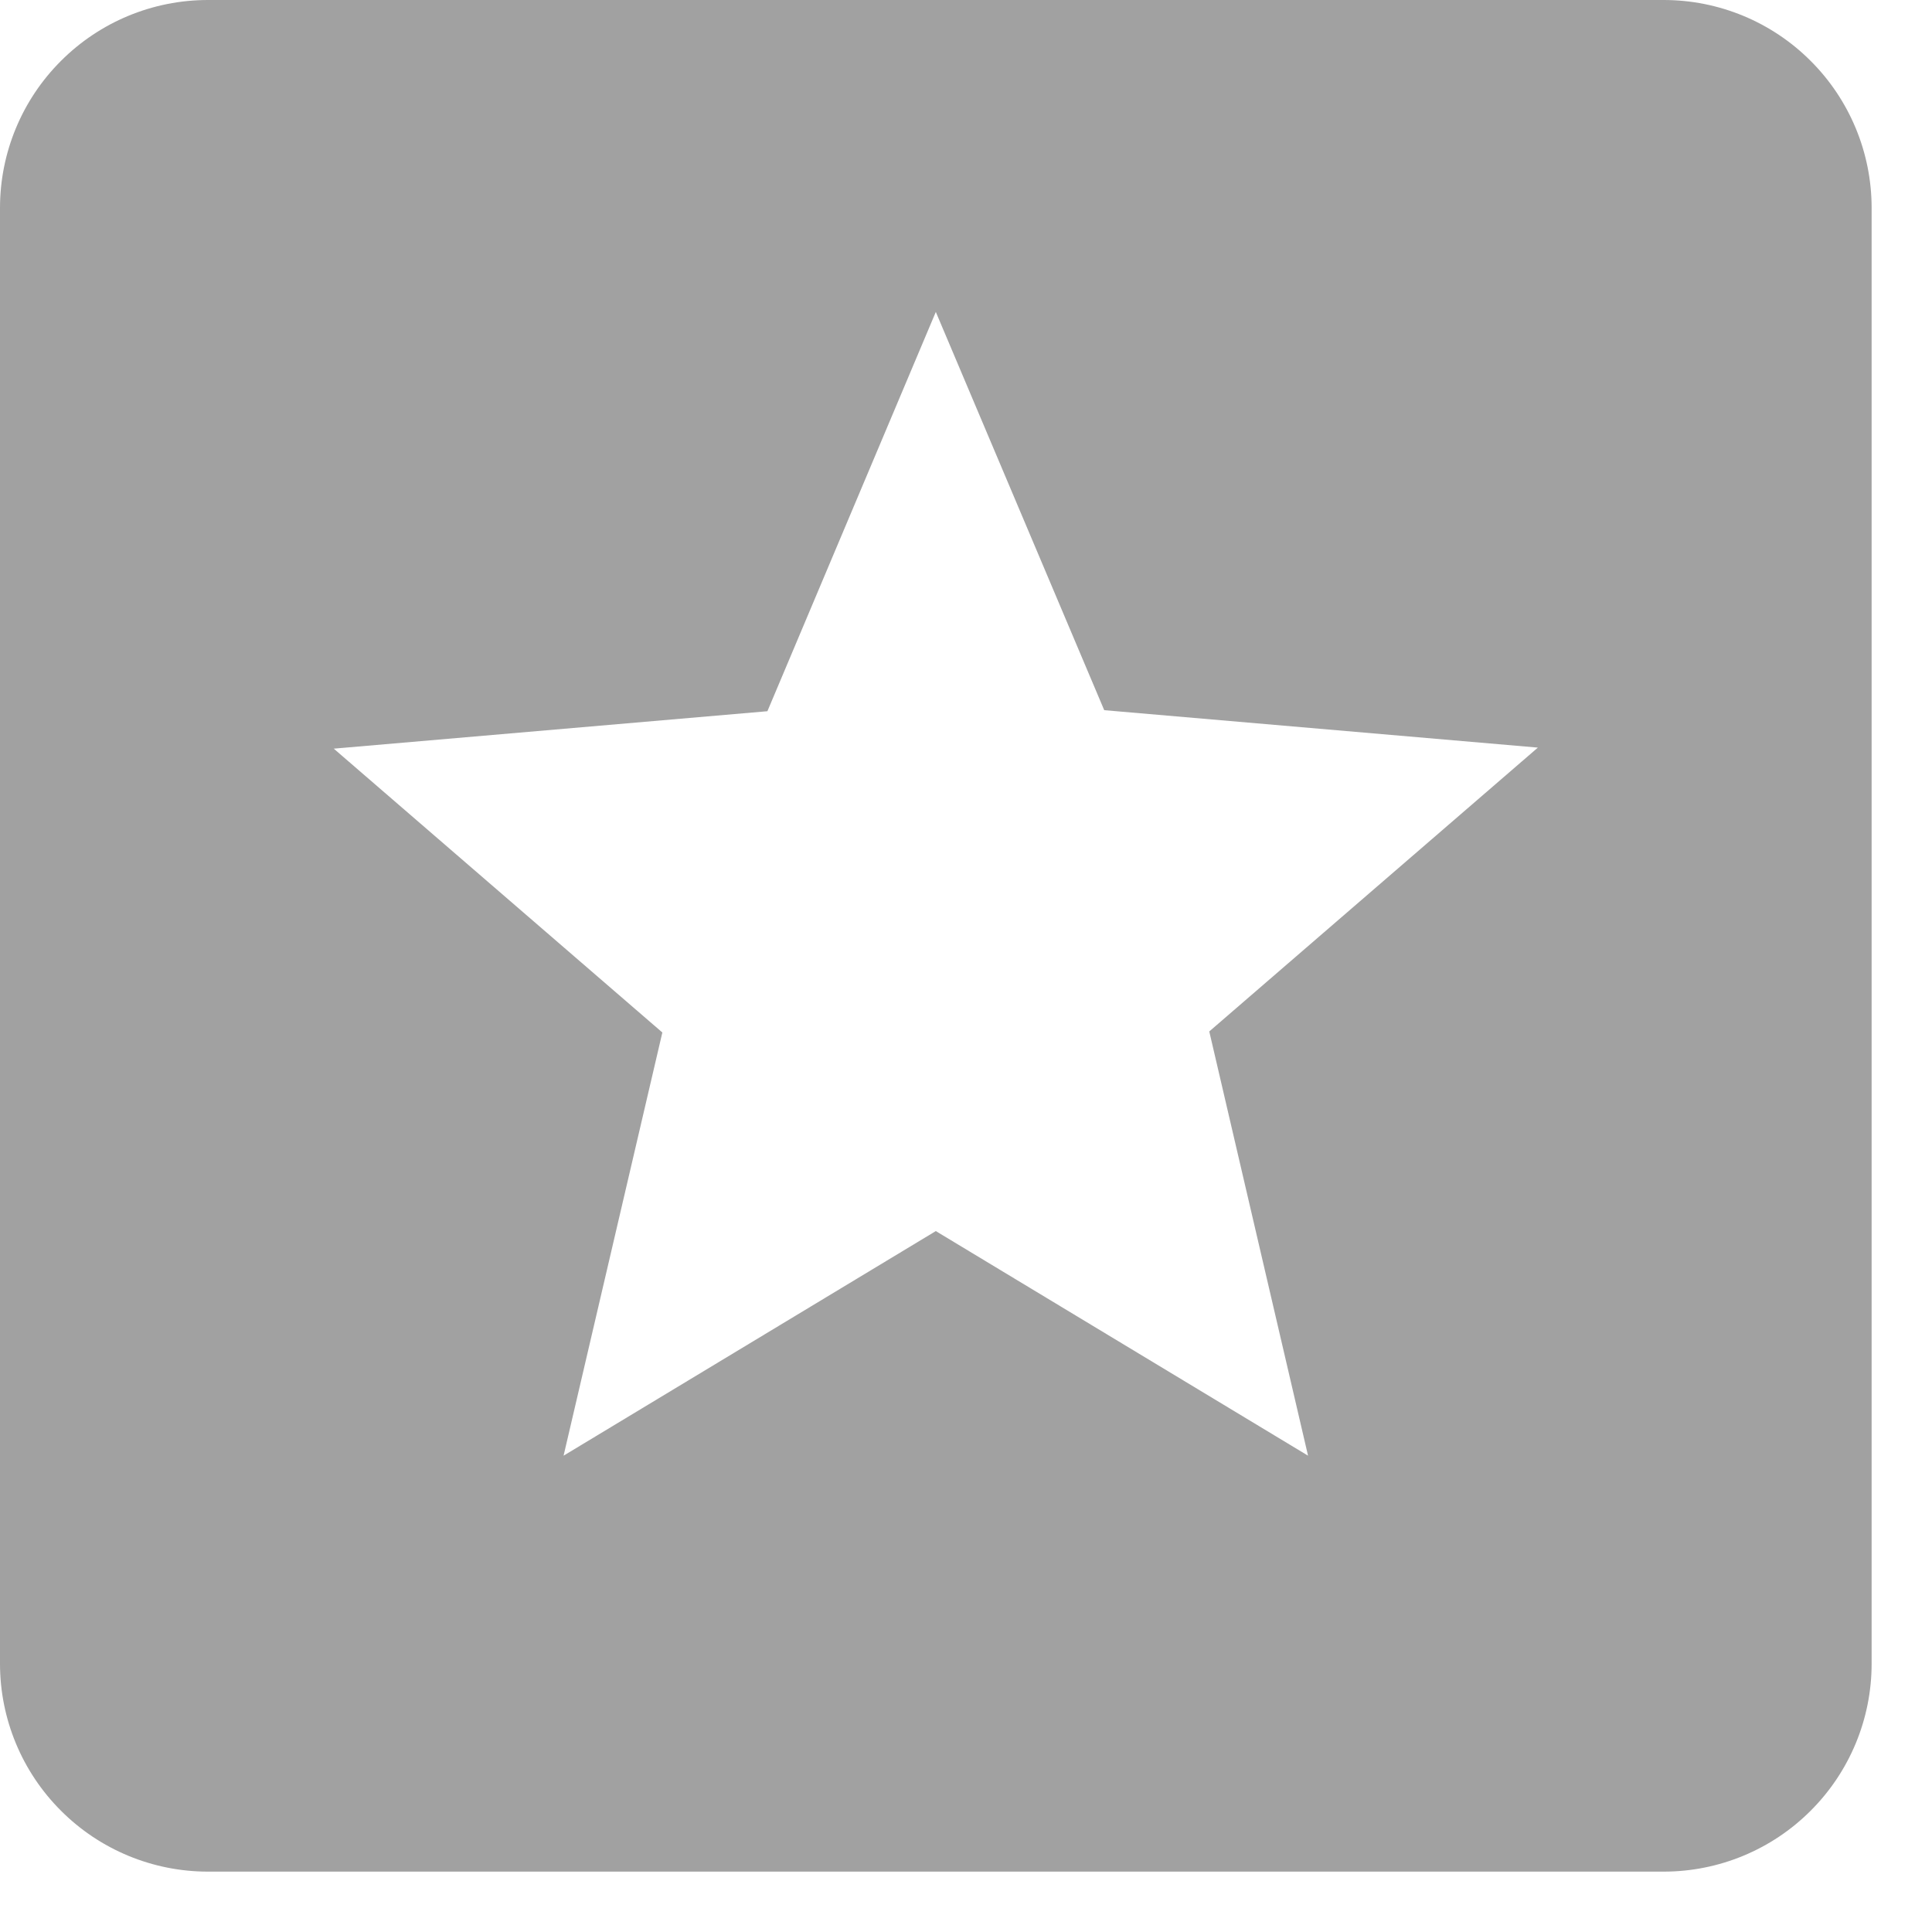
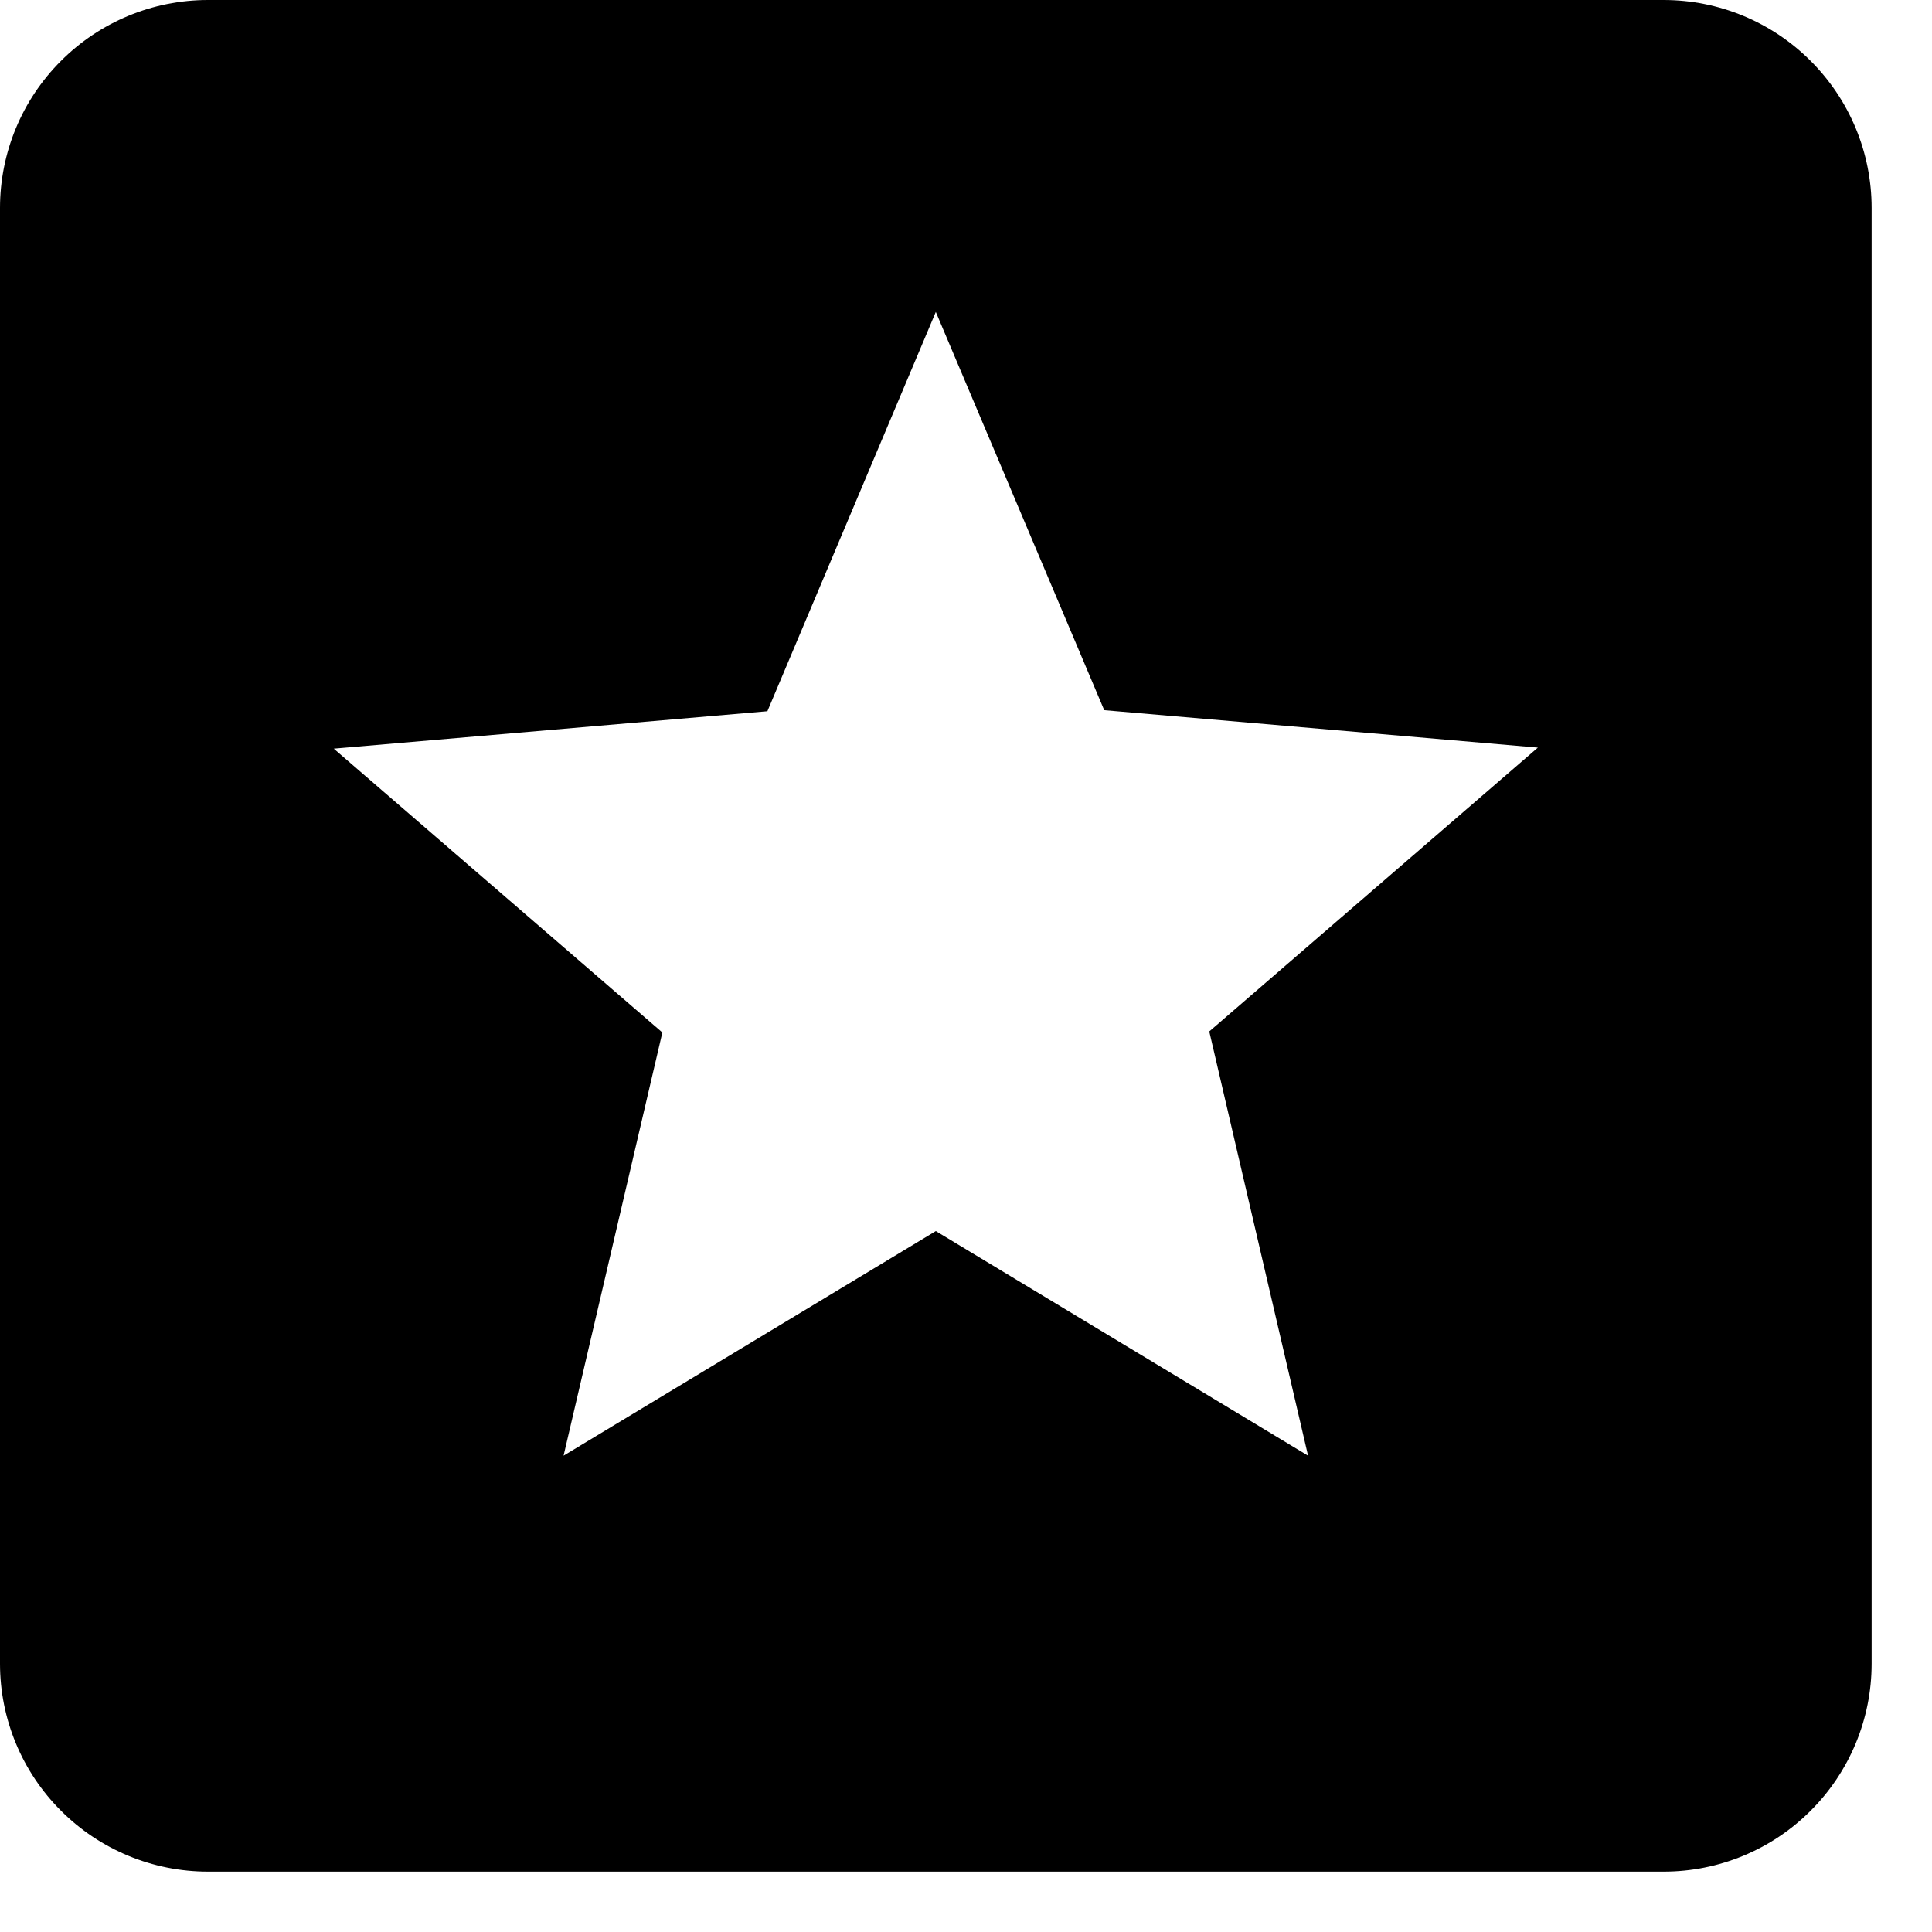
- <svg xmlns="http://www.w3.org/2000/svg" width="24" height="24" viewBox="0 0 24 24" fill="none">
-   <path d="M20.667 0C21.352 0 22.009 0.272 22.493 0.757C22.978 1.241 23.25 1.898 23.25 2.583V20.667C23.25 21.352 22.978 22.009 22.493 22.493C22.009 22.978 21.352 23.25 20.667 23.25H2.583C1.898 23.25 1.241 22.978 0.757 22.493C0.272 22.009 0 21.352 0 20.667V2.583C0 1.898 0.272 1.241 0.757 0.757C1.241 0.272 1.898 0 2.583 0H20.667ZM16.249 18.083L15.022 12.813L19.104 9.287L13.717 8.822L11.625 3.875L9.533 8.835L4.146 9.3L8.228 12.826L7.001 18.083L11.625 15.293L16.249 18.083Z" fill="#A1A1A1" />
+ <svg xmlns="http://www.w3.org/2000/svg" viewBox="0 0 24 24" fill="currentColor">
+   <path d="M20.667 0C21.352 0 22.009 0.272 22.493 0.757C22.978 1.241 23.25 1.898 23.25 2.583V20.667C23.25 21.352 22.978 22.009 22.493 22.493C22.009 22.978 21.352 23.25 20.667 23.25H2.583C1.898 23.25 1.241 22.978 0.757 22.493C0.272 22.009 0 21.352 0 20.667V2.583C0 1.898 0.272 1.241 0.757 0.757C1.241 0.272 1.898 0 2.583 0H20.667ZM16.249 18.083L15.022 12.813L19.104 9.287L13.717 8.822L11.625 3.875L9.533 8.835L4.146 9.3L8.228 12.826L7.001 18.083L11.625 15.293L16.249 18.083Z" />
</svg>
